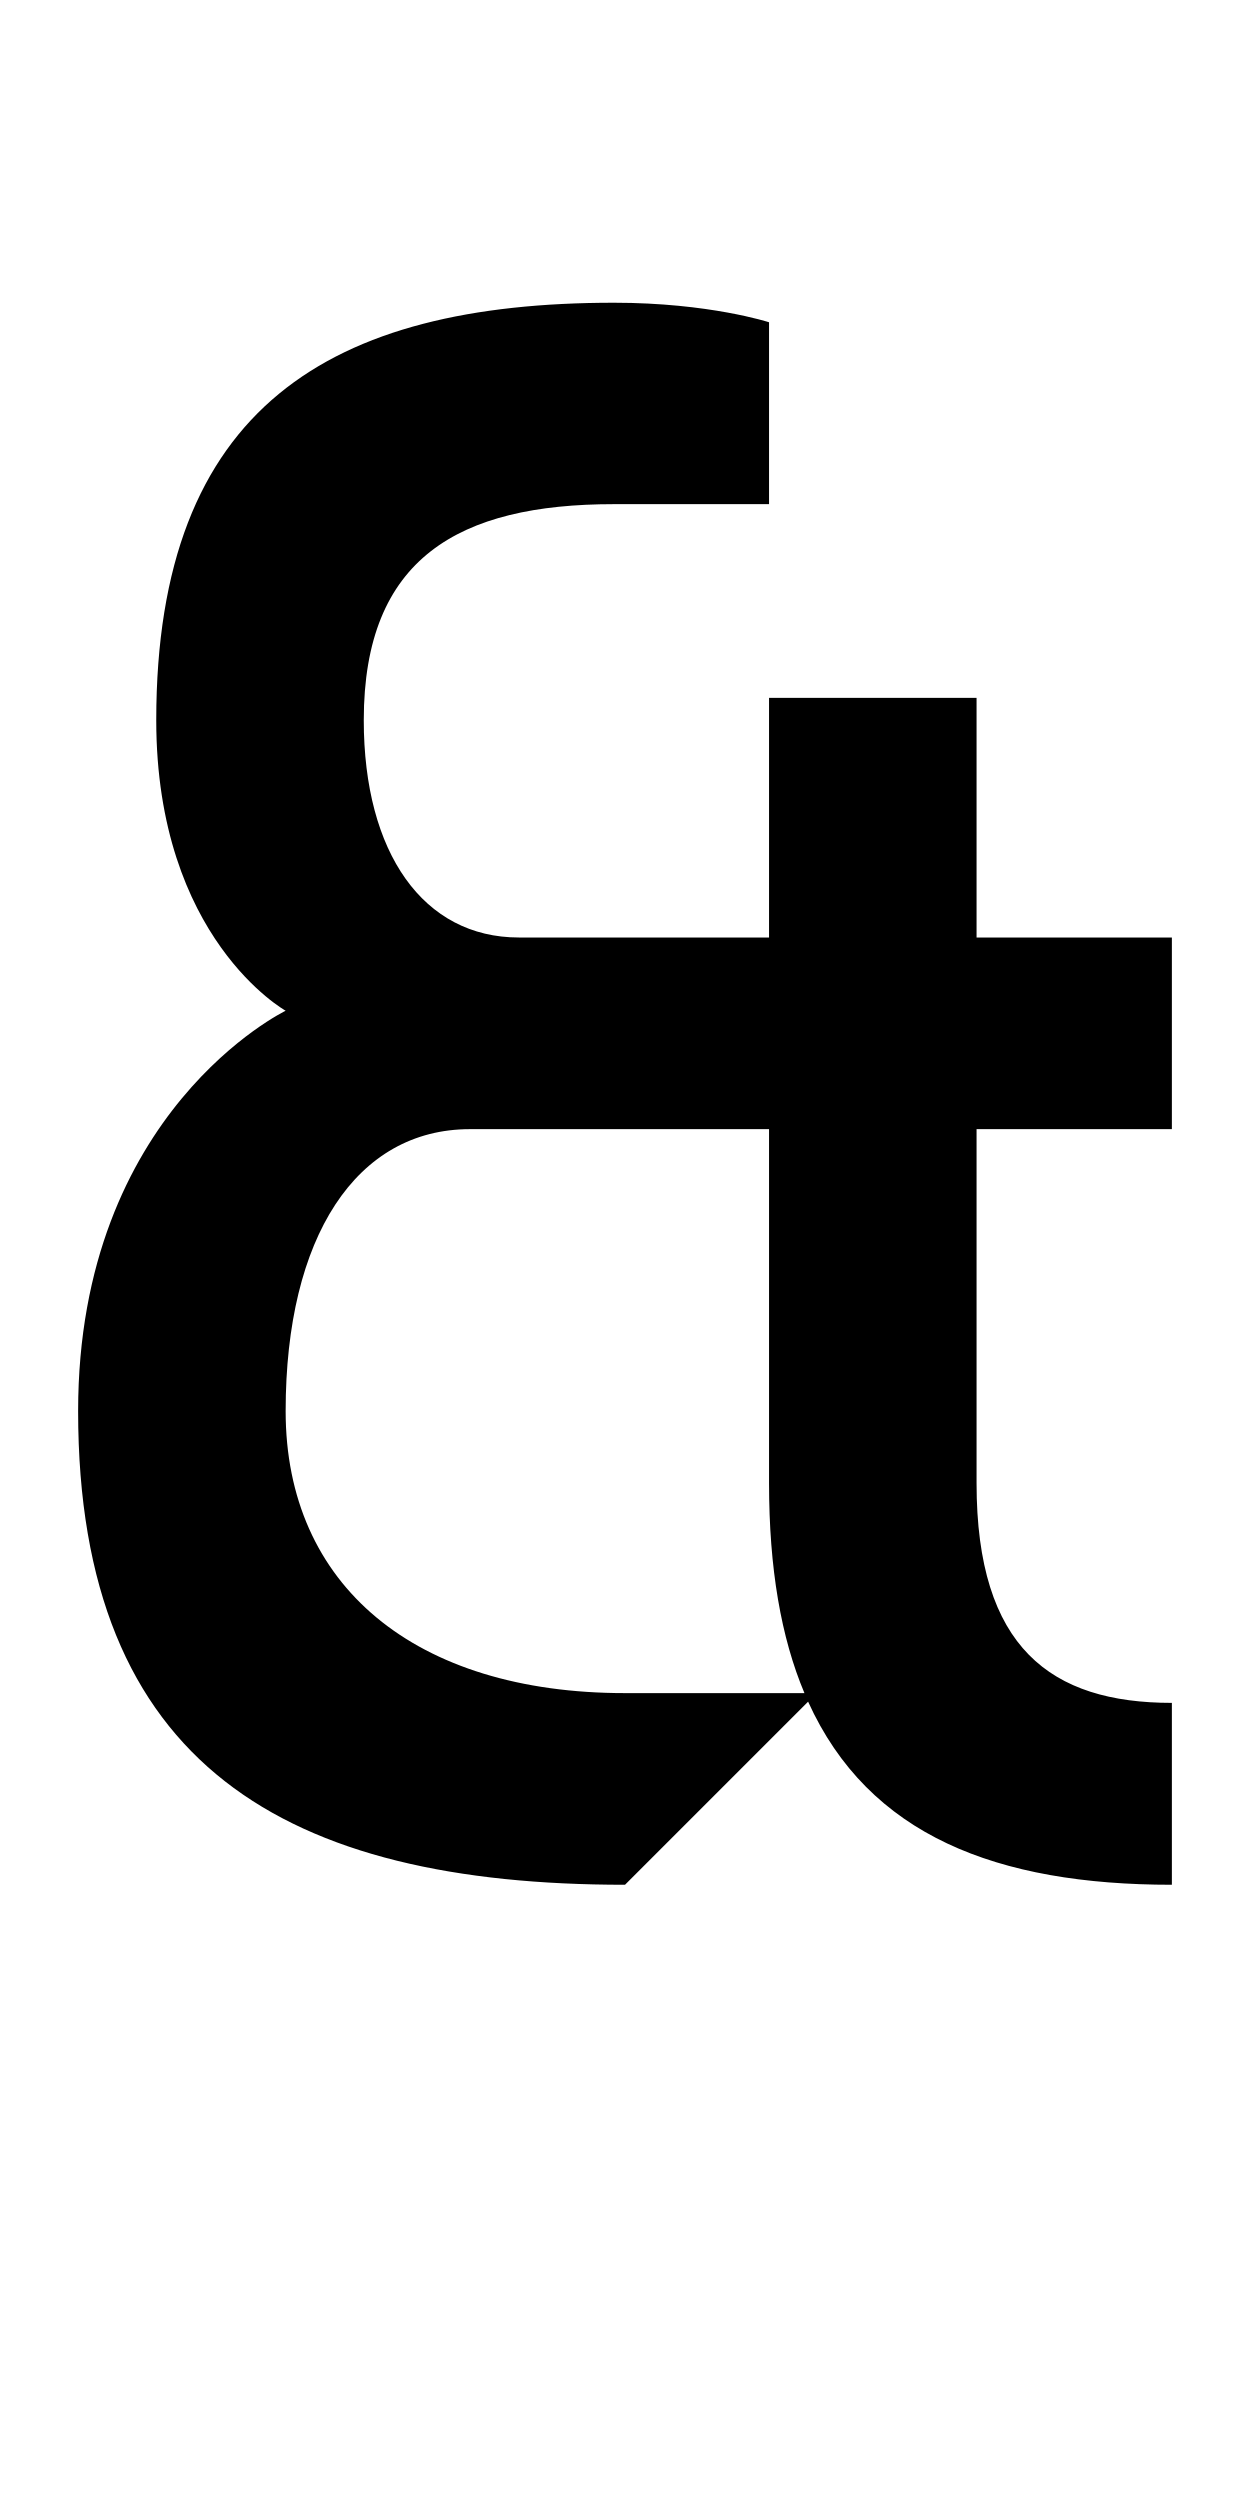
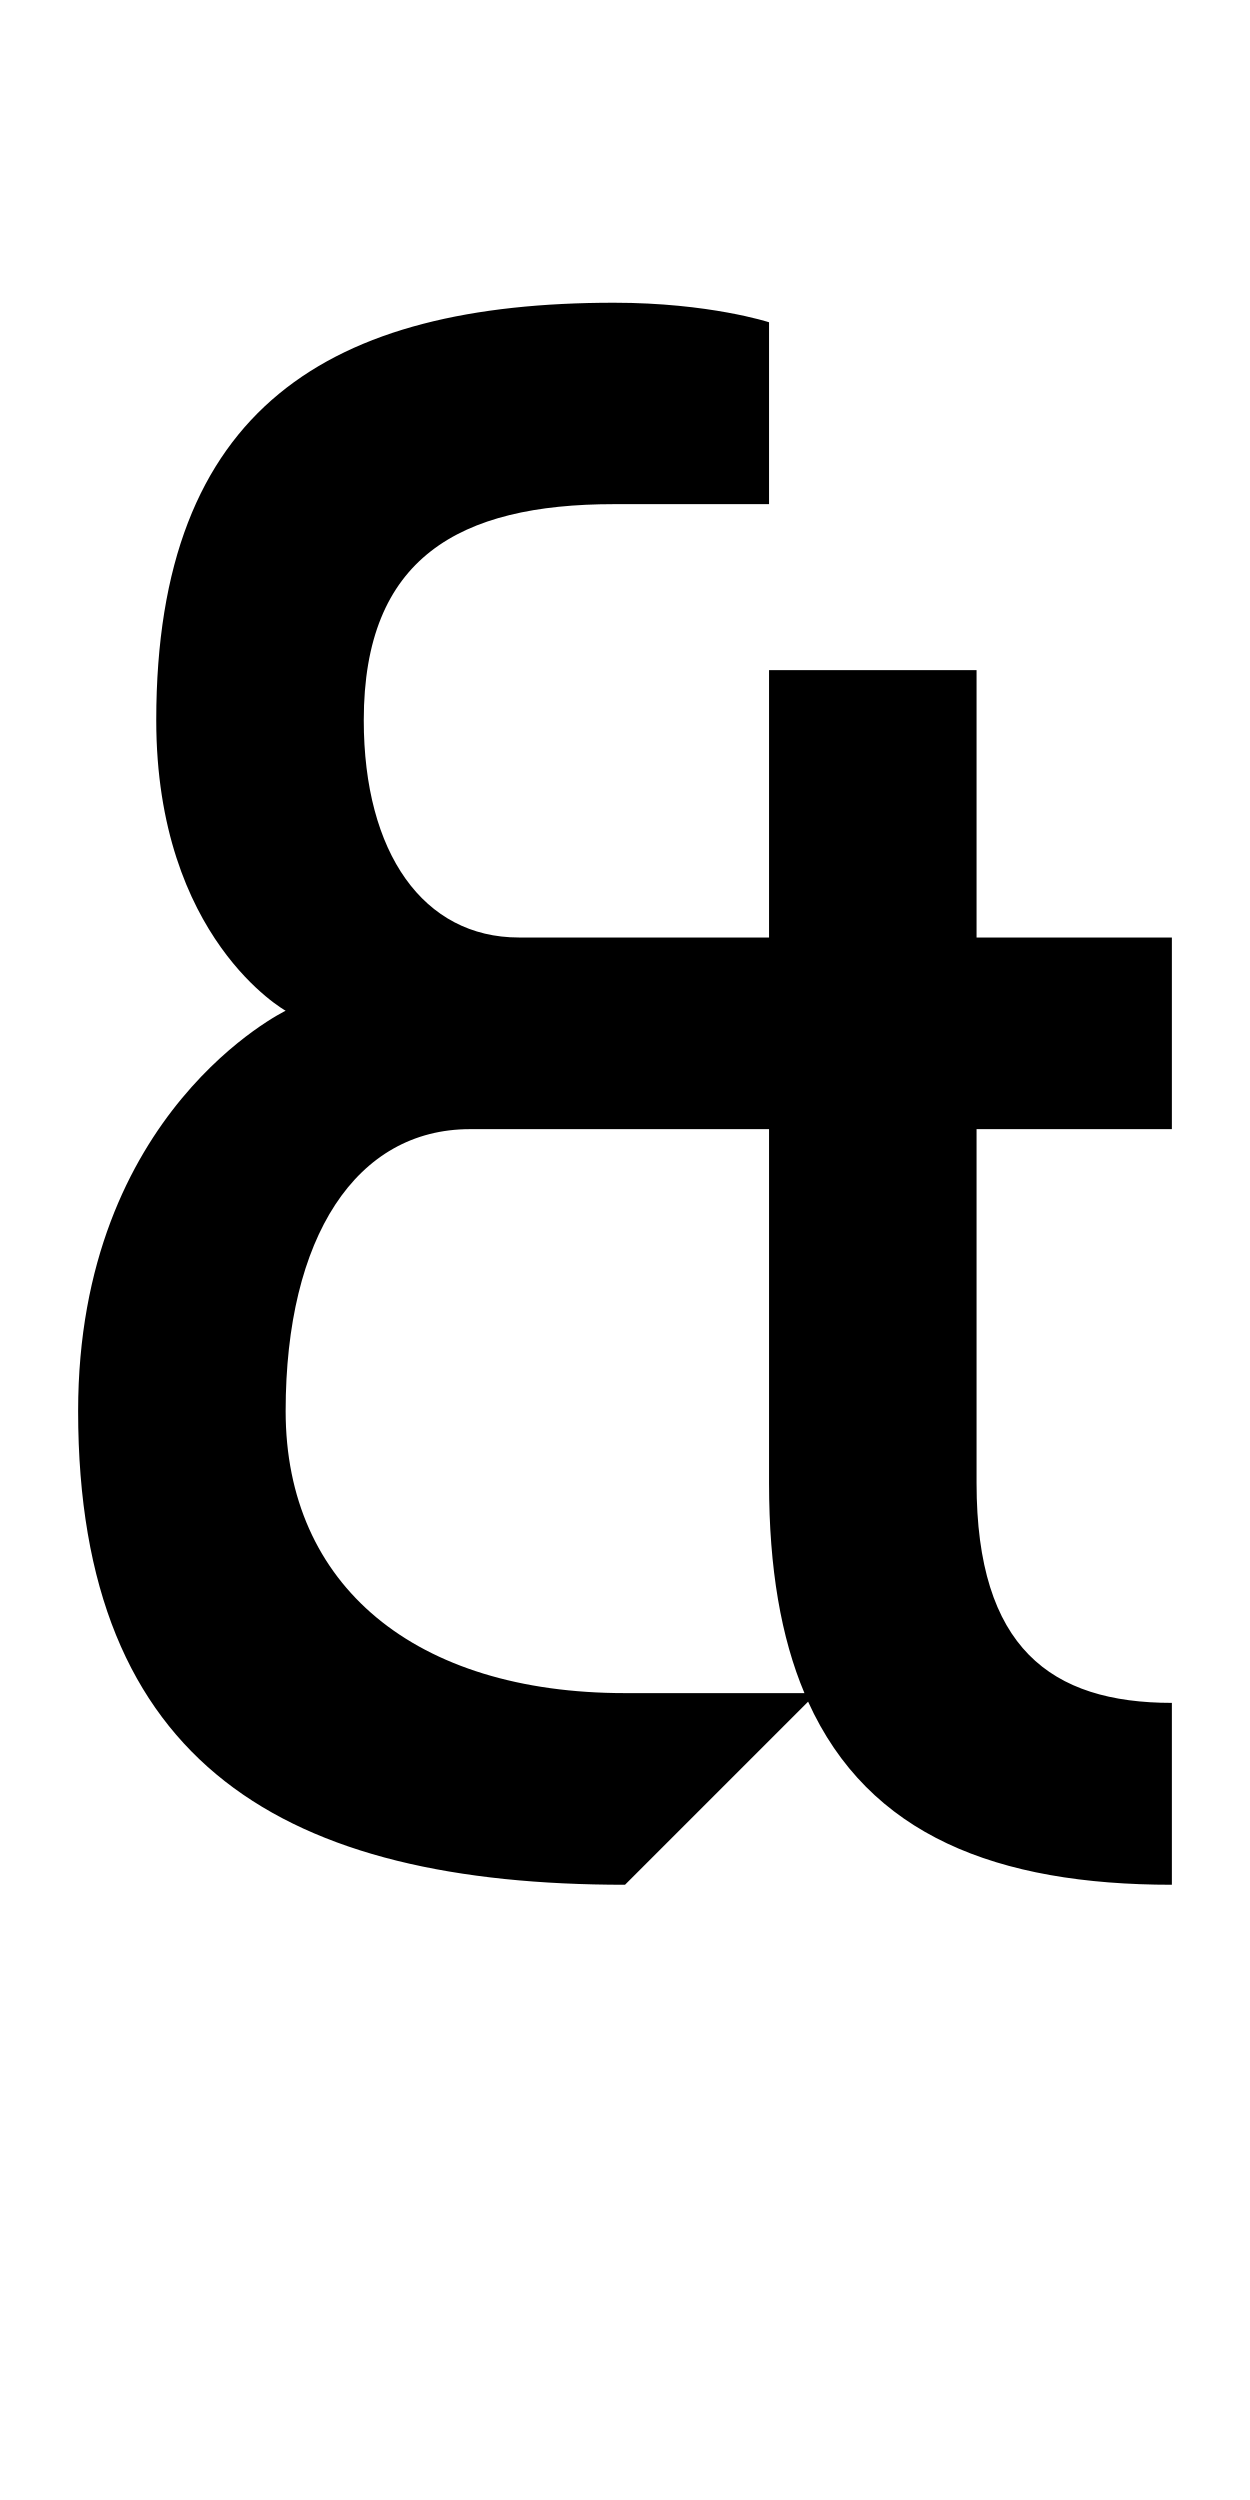
<svg xmlns="http://www.w3.org/2000/svg" version="1.1" width="1024" height="2048" id="svg3355">
  <defs id="defs3357" />
-   <path d="m 503,248 c -231.996,0 -375,85.004 -375,342 0,179.001 106,238 106,238 0,0 -170,81.996 -170,328 0,291.003 170.995,388 448,388 l 150,-150 c 49.681,109.719 154.688,150 298,150 l 0,-149 c -99.002,0 -160,-44.997 -160,-180 l 0,-290 160,0 0,-157 -160,0 0,-196.312 -170,0 L 630,768 425,768 C 346.996,768 298,699.001 298,590 298,457.004 375.995,413 503,413 l 127,0 0,-149 c 0,0 -49.003,-16 -127,-16 z m -118,677 245,0 0,290 c 0,69.934 9.888,126.637 29,172 l -147,0 c -171.996,0 -278,-88.001 -278,-231 0,-142.999 58.003,-231 151,-231 z" id="path3157-2-7-2-4-4" style="fill:#000000;fill-opacity:1;stroke:none;display:inline" />
+   <path d="m 503,248 c -231.996,0 -375,85.004 -375,342 0,179.001 106,238 106,238 0,0 -170,81.996 -170,328 0,291.003 170.995,388 448,388 l 150,-150 c 49.681,109.719 154.688,150 298,150 v -149 c -99.002,0 -160,-44.997 -160,-180 V 925 H 960 V 768 H 800 V 549 H 630 V 768 H 425 C 346.996,768 298,699.001 298,590 298,457.004 375.995,413 503,413 H 630 V 264 c 0,0 -49.003,-16 -127,-16 z M 385,925 h 245 v 290 c 0,69.934 9.888,126.637 29,172 H 512 c -171.996,0 -278,-88.001 -278,-231 0,-142.999 58.003,-231 151,-231 z" id="path3157-2-7-2-4-4" style="display:inline;fill:#000000;fill-opacity:1;stroke:none" />
</svg>
